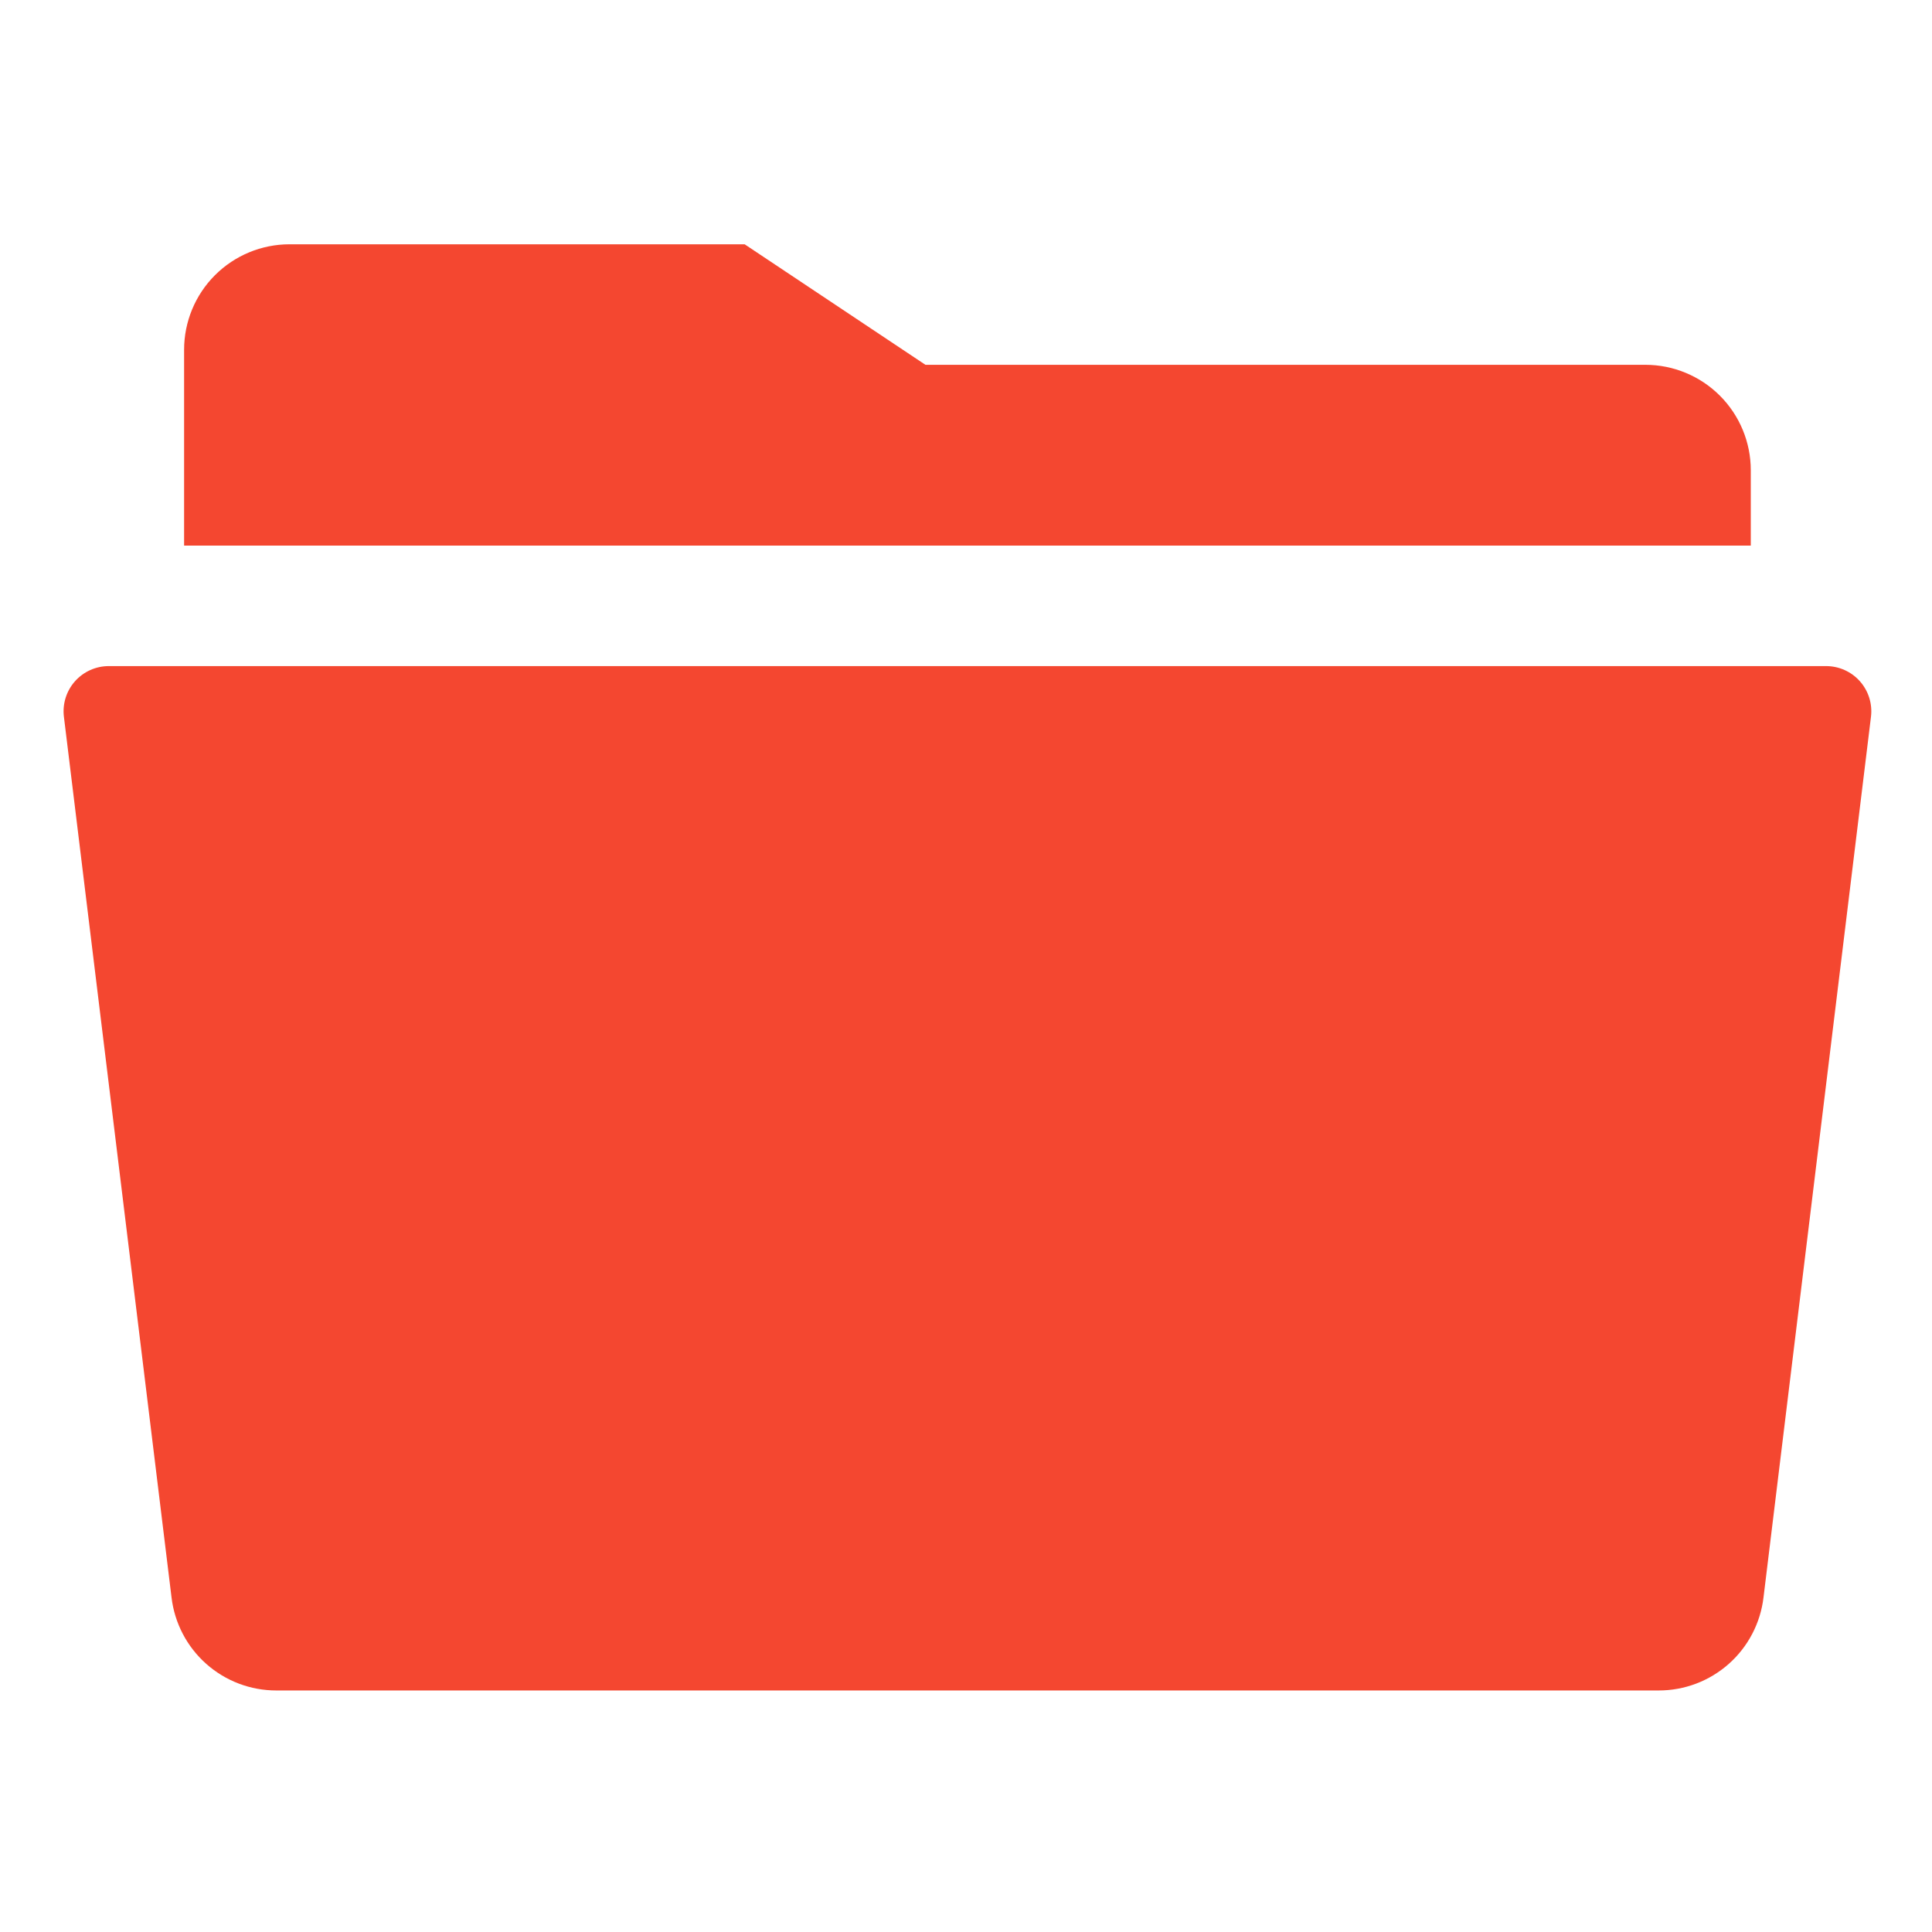
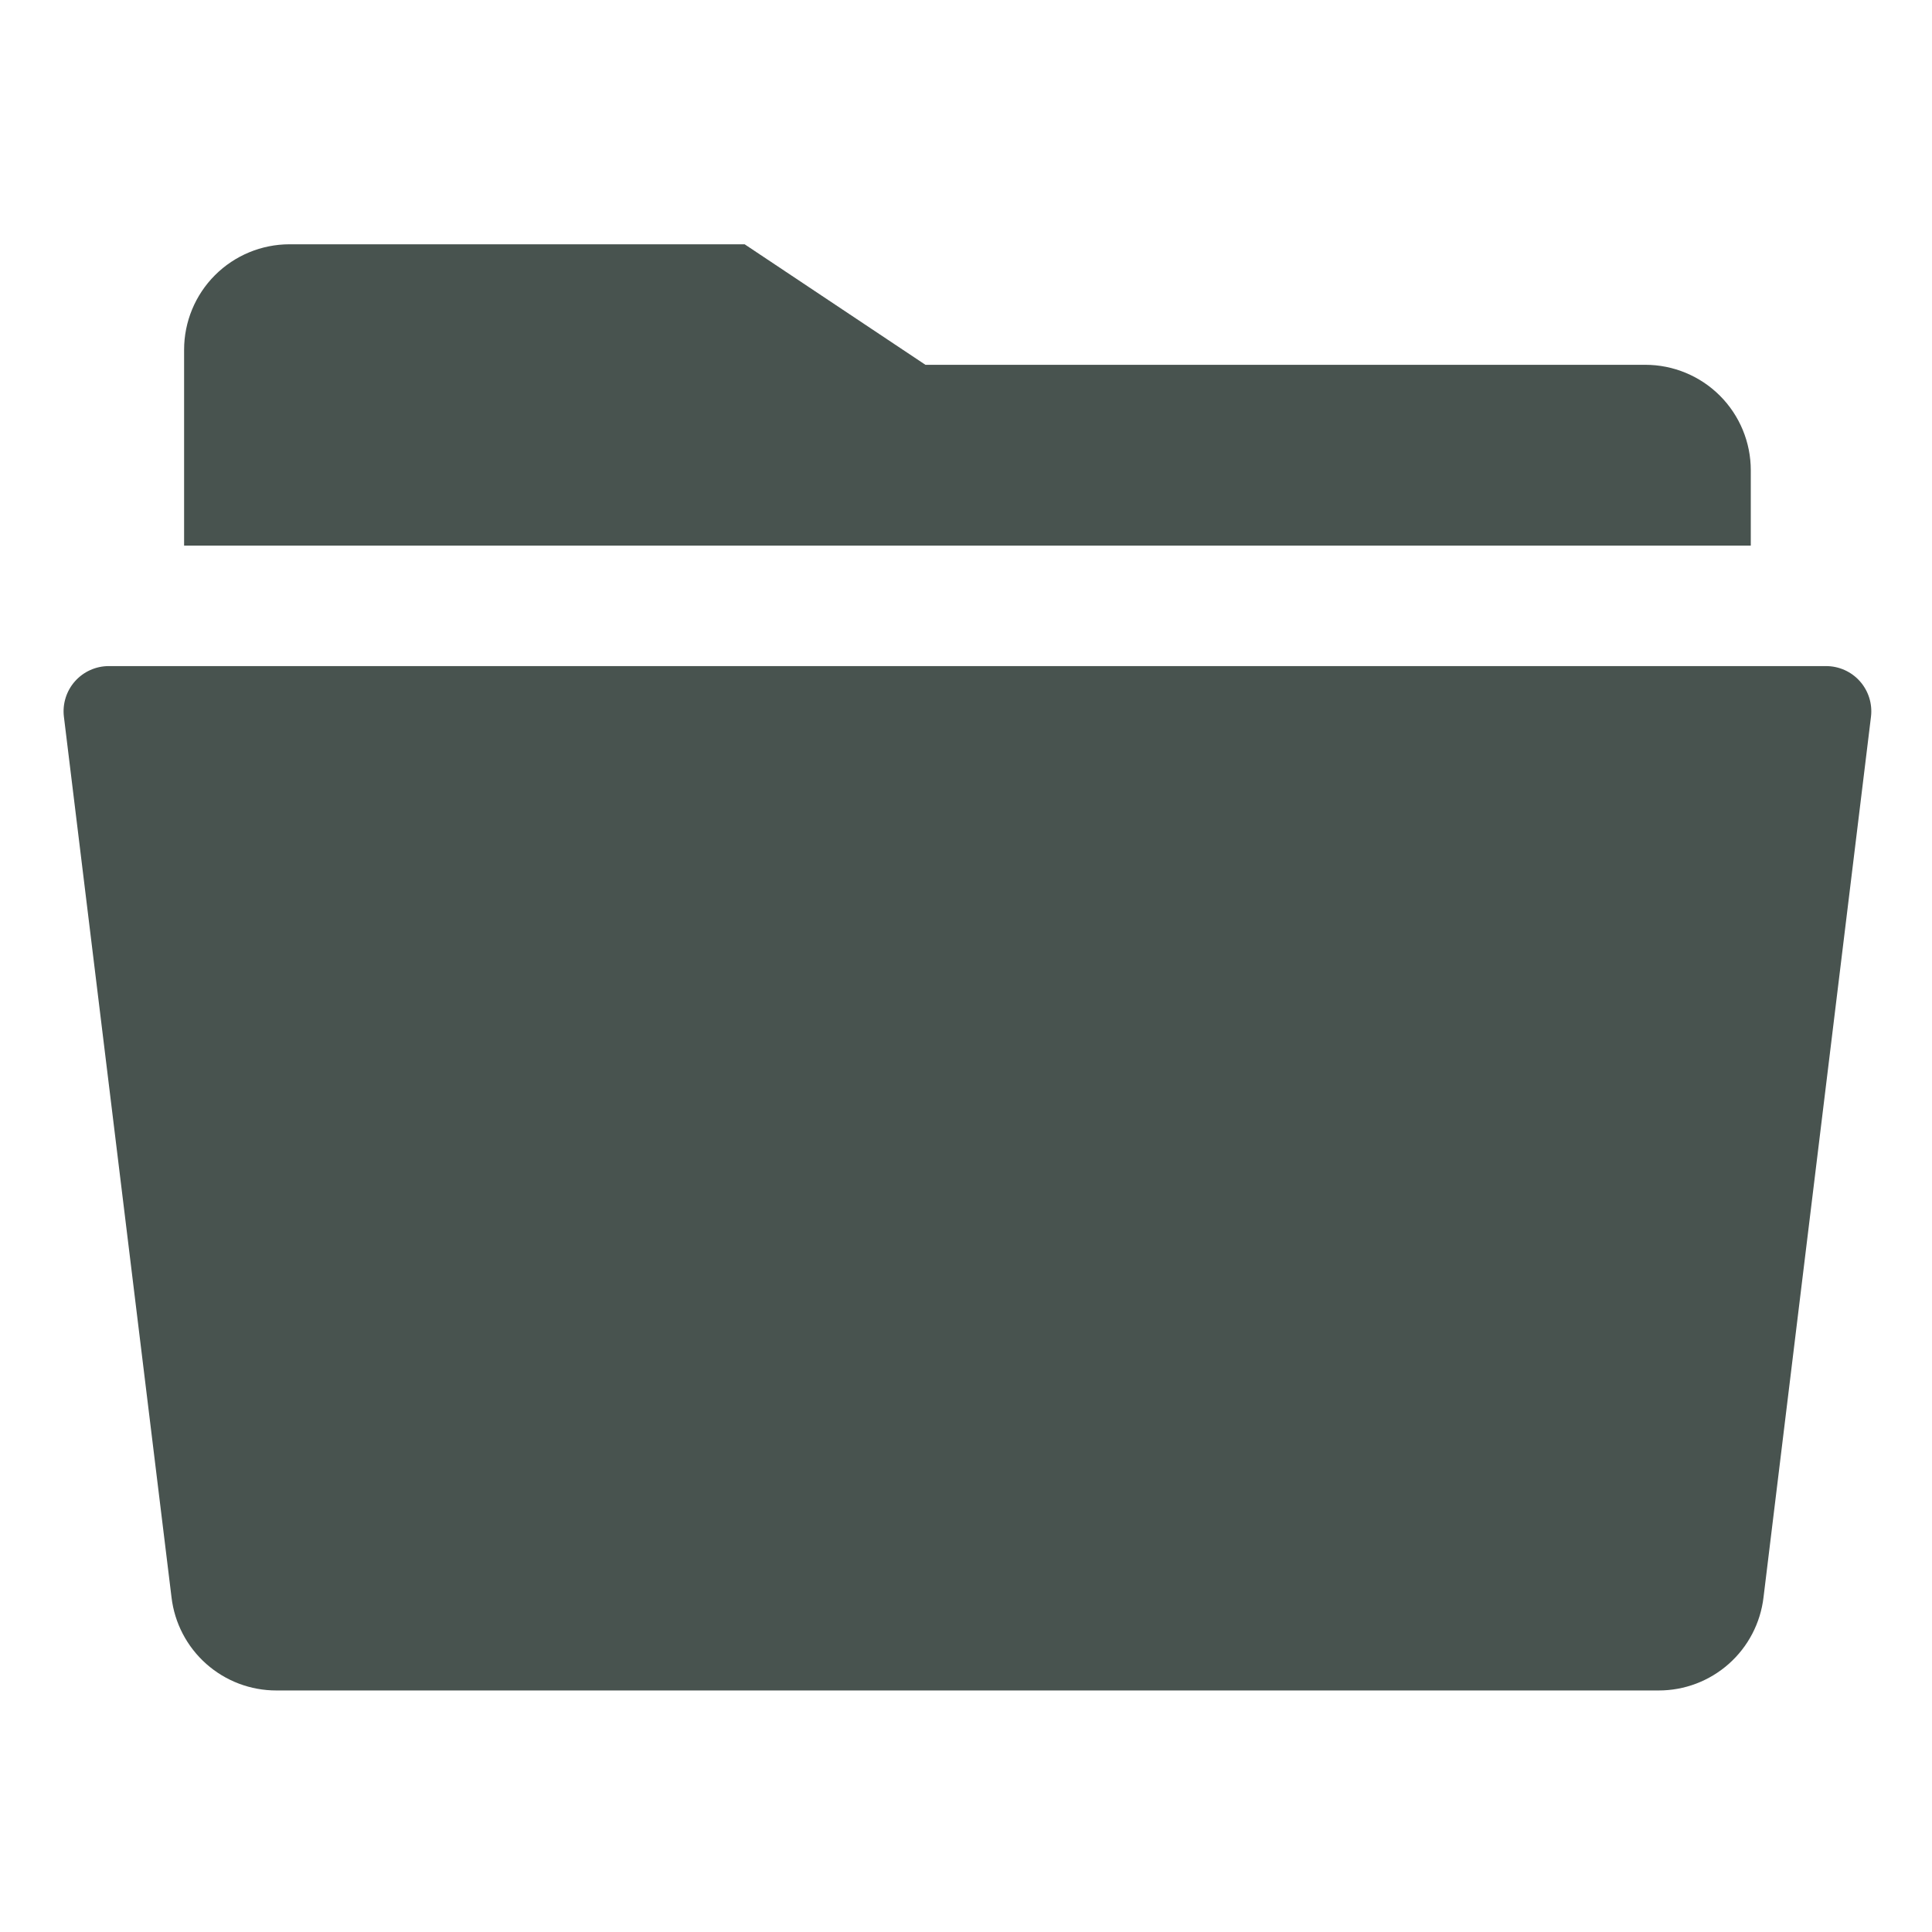
<svg xmlns="http://www.w3.org/2000/svg" width="16" height="16" viewBox="0 0 513 513" fill="none">
-   <path d="M16.963 190.266L45.543 424.136C46.345 430.958 49.627 437.247 54.764 441.806C59.901 446.366 66.534 448.879 73.403 448.866H440.403C447.272 448.879 453.905 446.366 459.042 441.806C464.179 437.247 467.461 430.958 468.263 424.136L496.803 190.266C497.001 188.583 496.84 186.878 496.331 185.262C495.822 183.646 494.977 182.156 493.851 180.89C492.725 179.624 491.344 178.611 489.798 177.918C488.252 177.224 486.577 176.866 484.883 176.866H28.883C27.189 176.866 25.514 177.224 23.968 177.918C22.422 178.611 21.041 179.624 19.915 180.89C18.789 182.156 17.944 183.646 17.435 185.262C16.926 186.878 16.765 188.583 16.963 190.266ZM464.883 124.866C464.883 117.44 461.933 110.318 456.682 105.067C451.431 99.816 444.309 96.866 436.883 96.866H245.723L197.723 64.866H76.883C69.457 64.866 62.335 67.816 57.084 73.067C51.833 78.318 48.883 85.44 48.883 92.866V144.866H464.883V124.866Z" fill="#F44730" />
+   <path d="M16.963 190.266L45.543 424.136C46.345 430.958 49.627 437.247 54.764 441.806C59.901 446.366 66.534 448.879 73.403 448.866H440.403C447.272 448.879 453.905 446.366 459.042 441.806C464.179 437.247 467.461 430.958 468.263 424.136L496.803 190.266C497.001 188.583 496.84 186.878 496.331 185.262C495.822 183.646 494.977 182.156 493.851 180.89C492.725 179.624 491.344 178.611 489.798 177.918C488.252 177.224 486.577 176.866 484.883 176.866H28.883C27.189 176.866 25.514 177.224 23.968 177.918C22.422 178.611 21.041 179.624 19.915 180.89C18.789 182.156 17.944 183.646 17.435 185.262C16.926 186.878 16.765 188.583 16.963 190.266ZM464.883 124.866C464.883 117.44 461.933 110.318 456.682 105.067C451.431 99.816 444.309 96.866 436.883 96.866H245.723L197.723 64.866H76.883C69.457 64.866 62.335 67.816 57.084 73.067C51.833 78.318 48.883 85.44 48.883 92.866V144.866H464.883V124.866Z" fill="#48534F" />
</svg>
